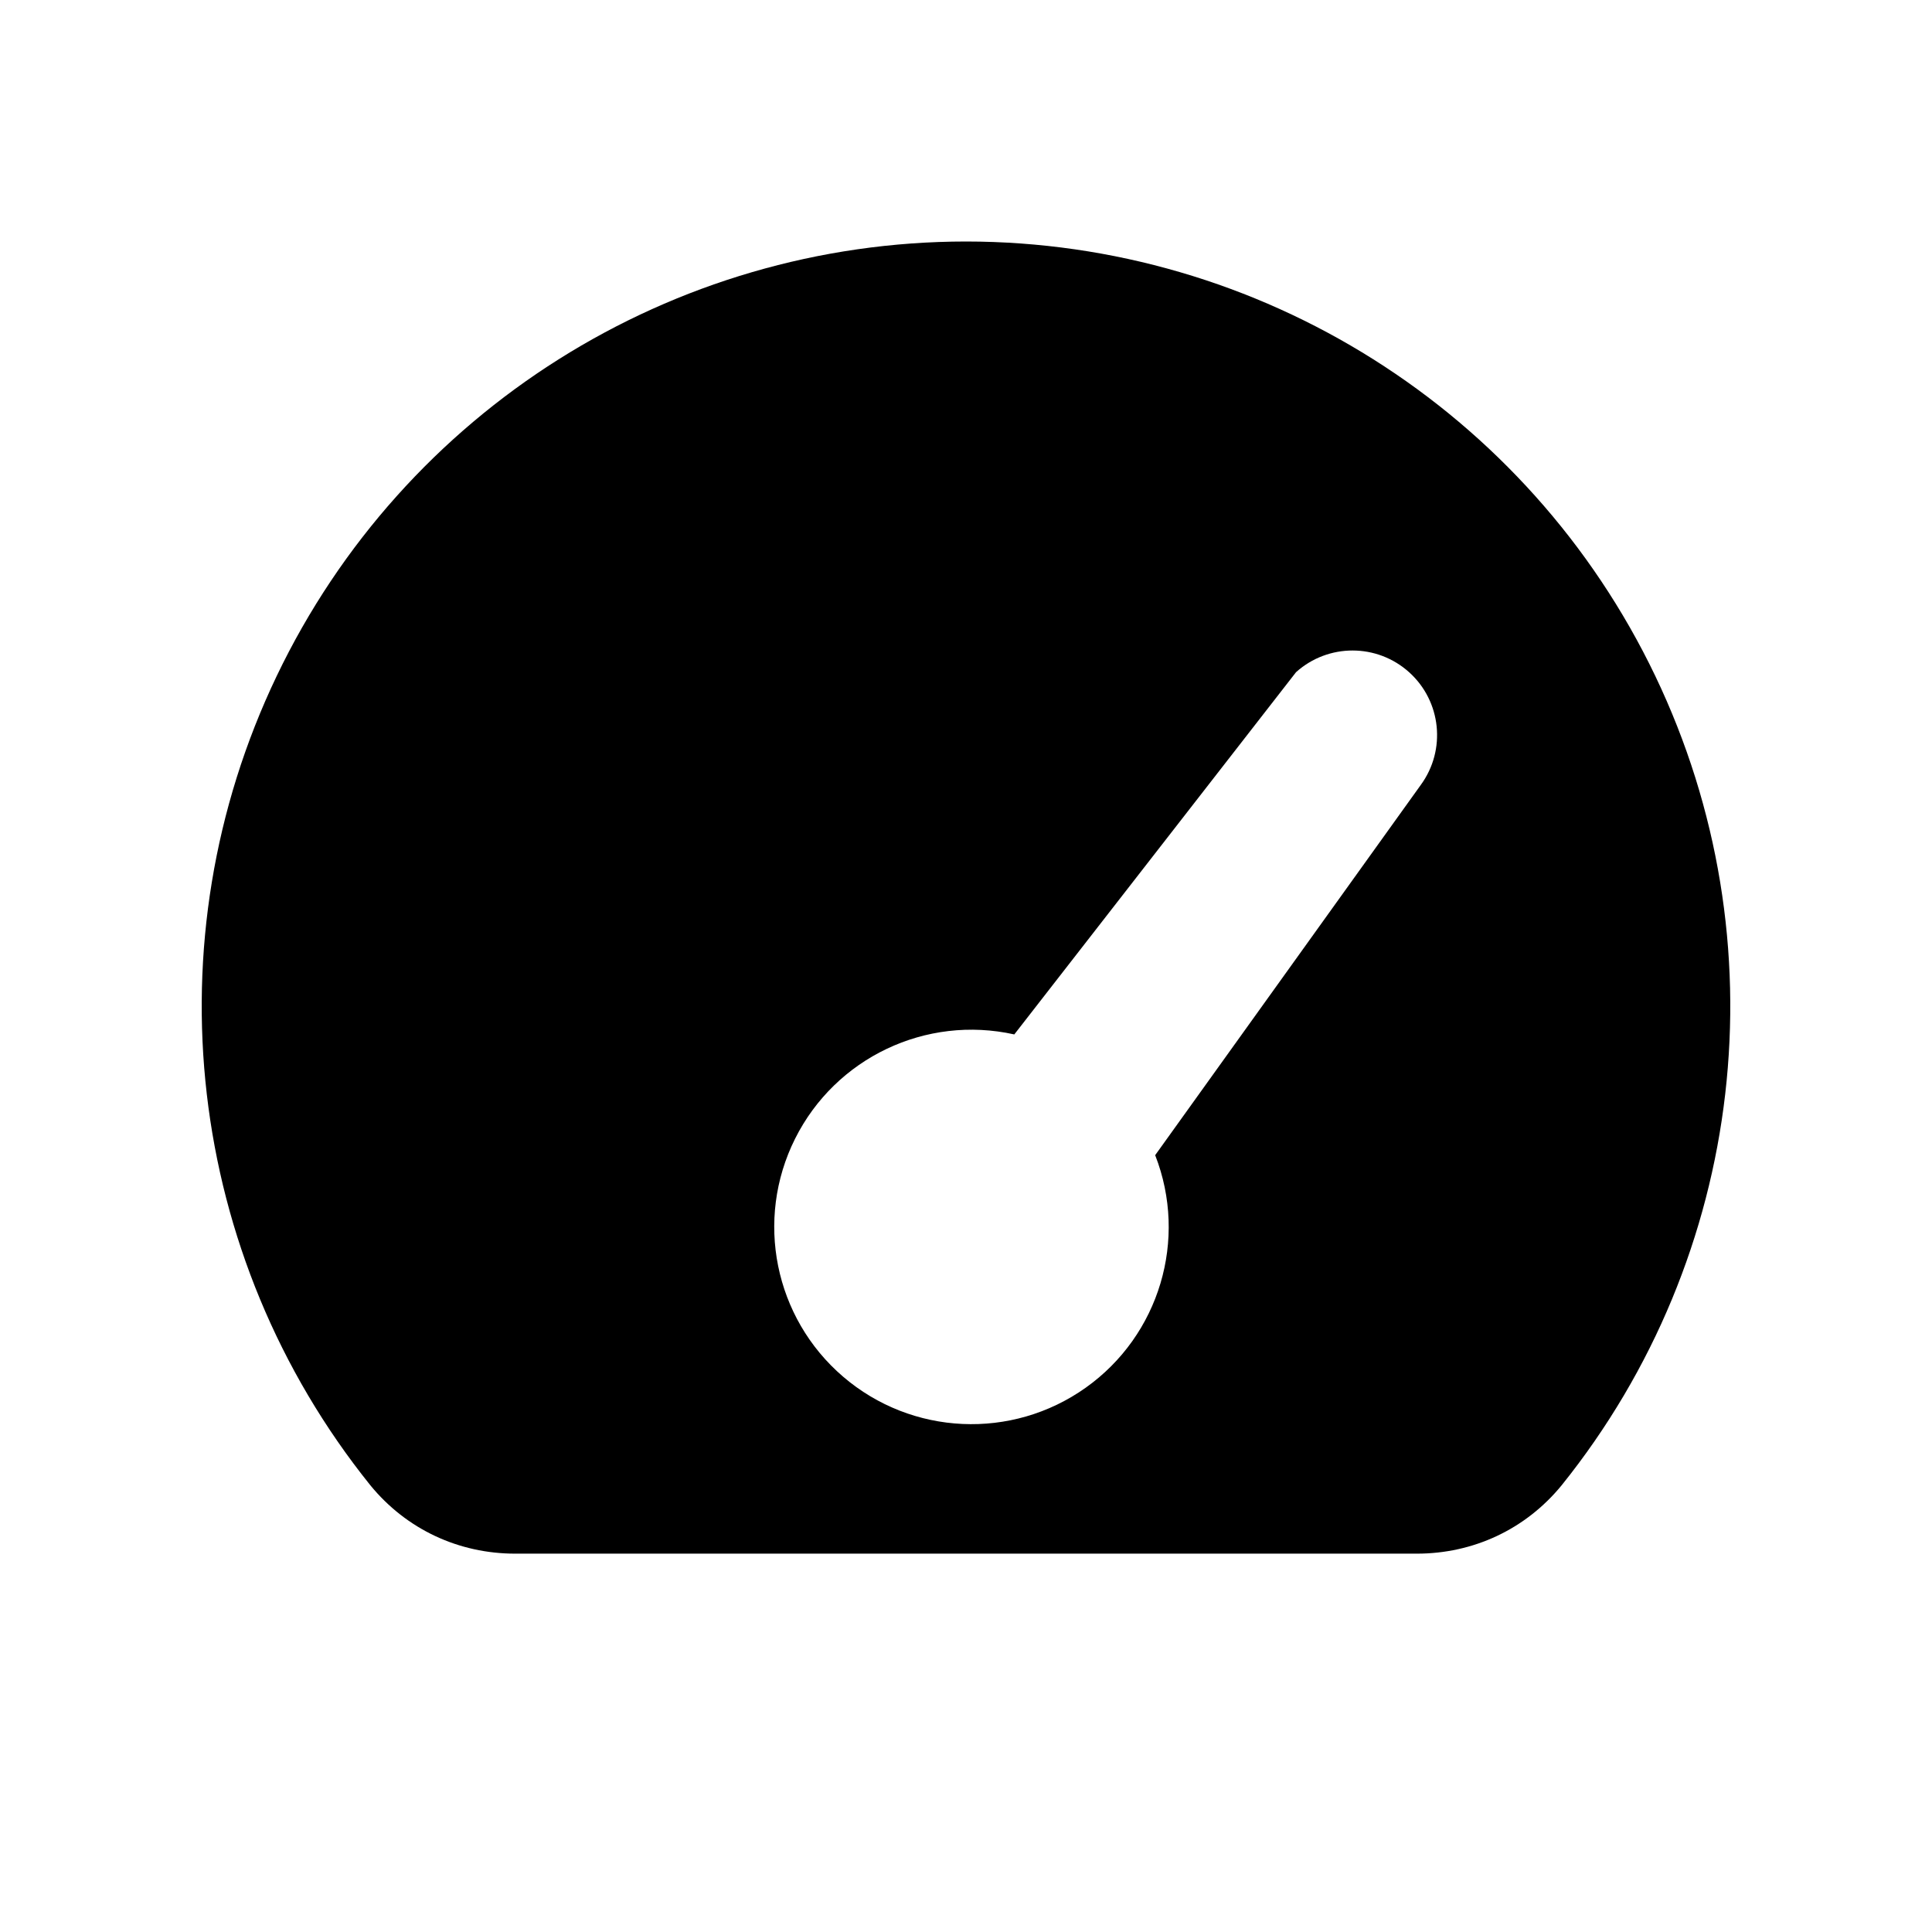
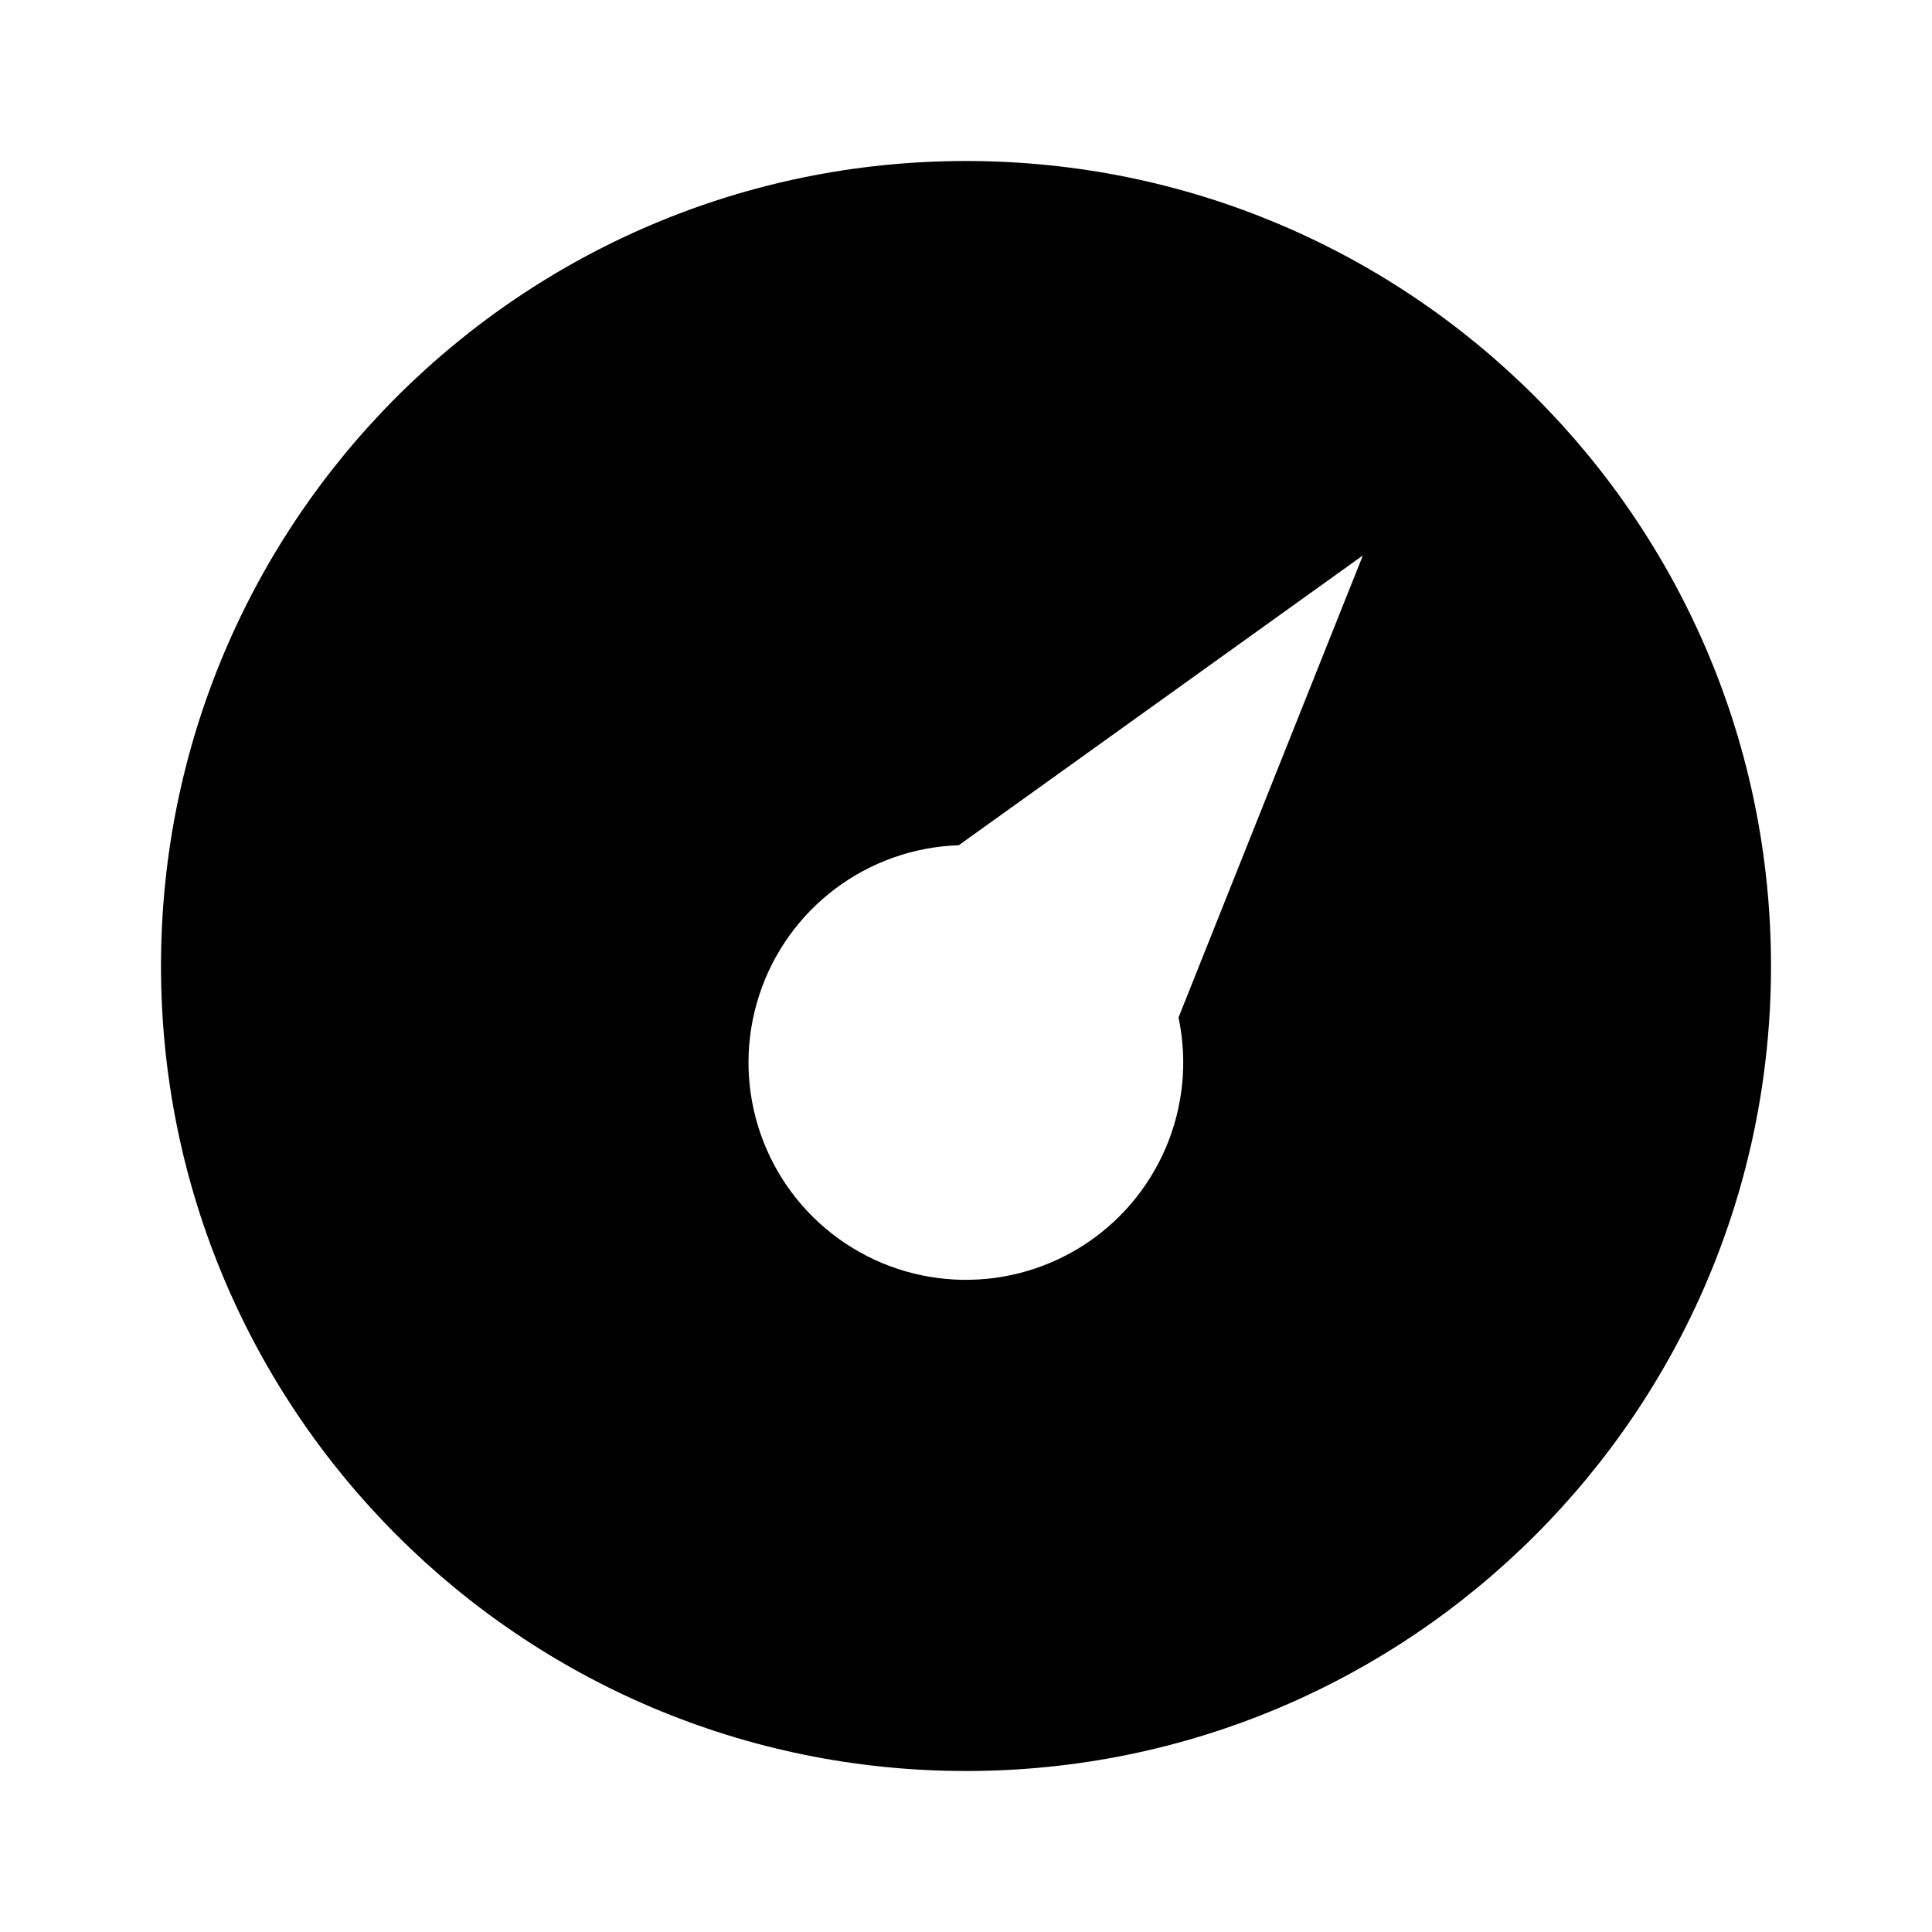
<svg xmlns="http://www.w3.org/2000/svg" viewBox="0 0 24 24">
-   <path fill="currentColor" fill-rule="evenodd" d="M12 3a9.5 9.5 0 0 0-7.4 15.45c.45.55 1.1.85 1.8.85h11.2c.7 0 1.35-.3 1.8-.85A9.5 9.5 0 0 0 12 3Zm4.1 5.35a1.05 1.05 0 0 1 1.55 1.4l-3.3 4.6a2.45 2.45 0 1 1-1.75-1.5l3.5-4.5Z" />
+   <path fill="currentColor" fill-rule="evenodd" d="M12 2A10 10 0 1 1 12 22A10 10 0 1 1 12 2ZM16.93 6.90L14.64 12.64A2.7 2.7 0 1 1 11.91 10.50Z" />
</svg>
